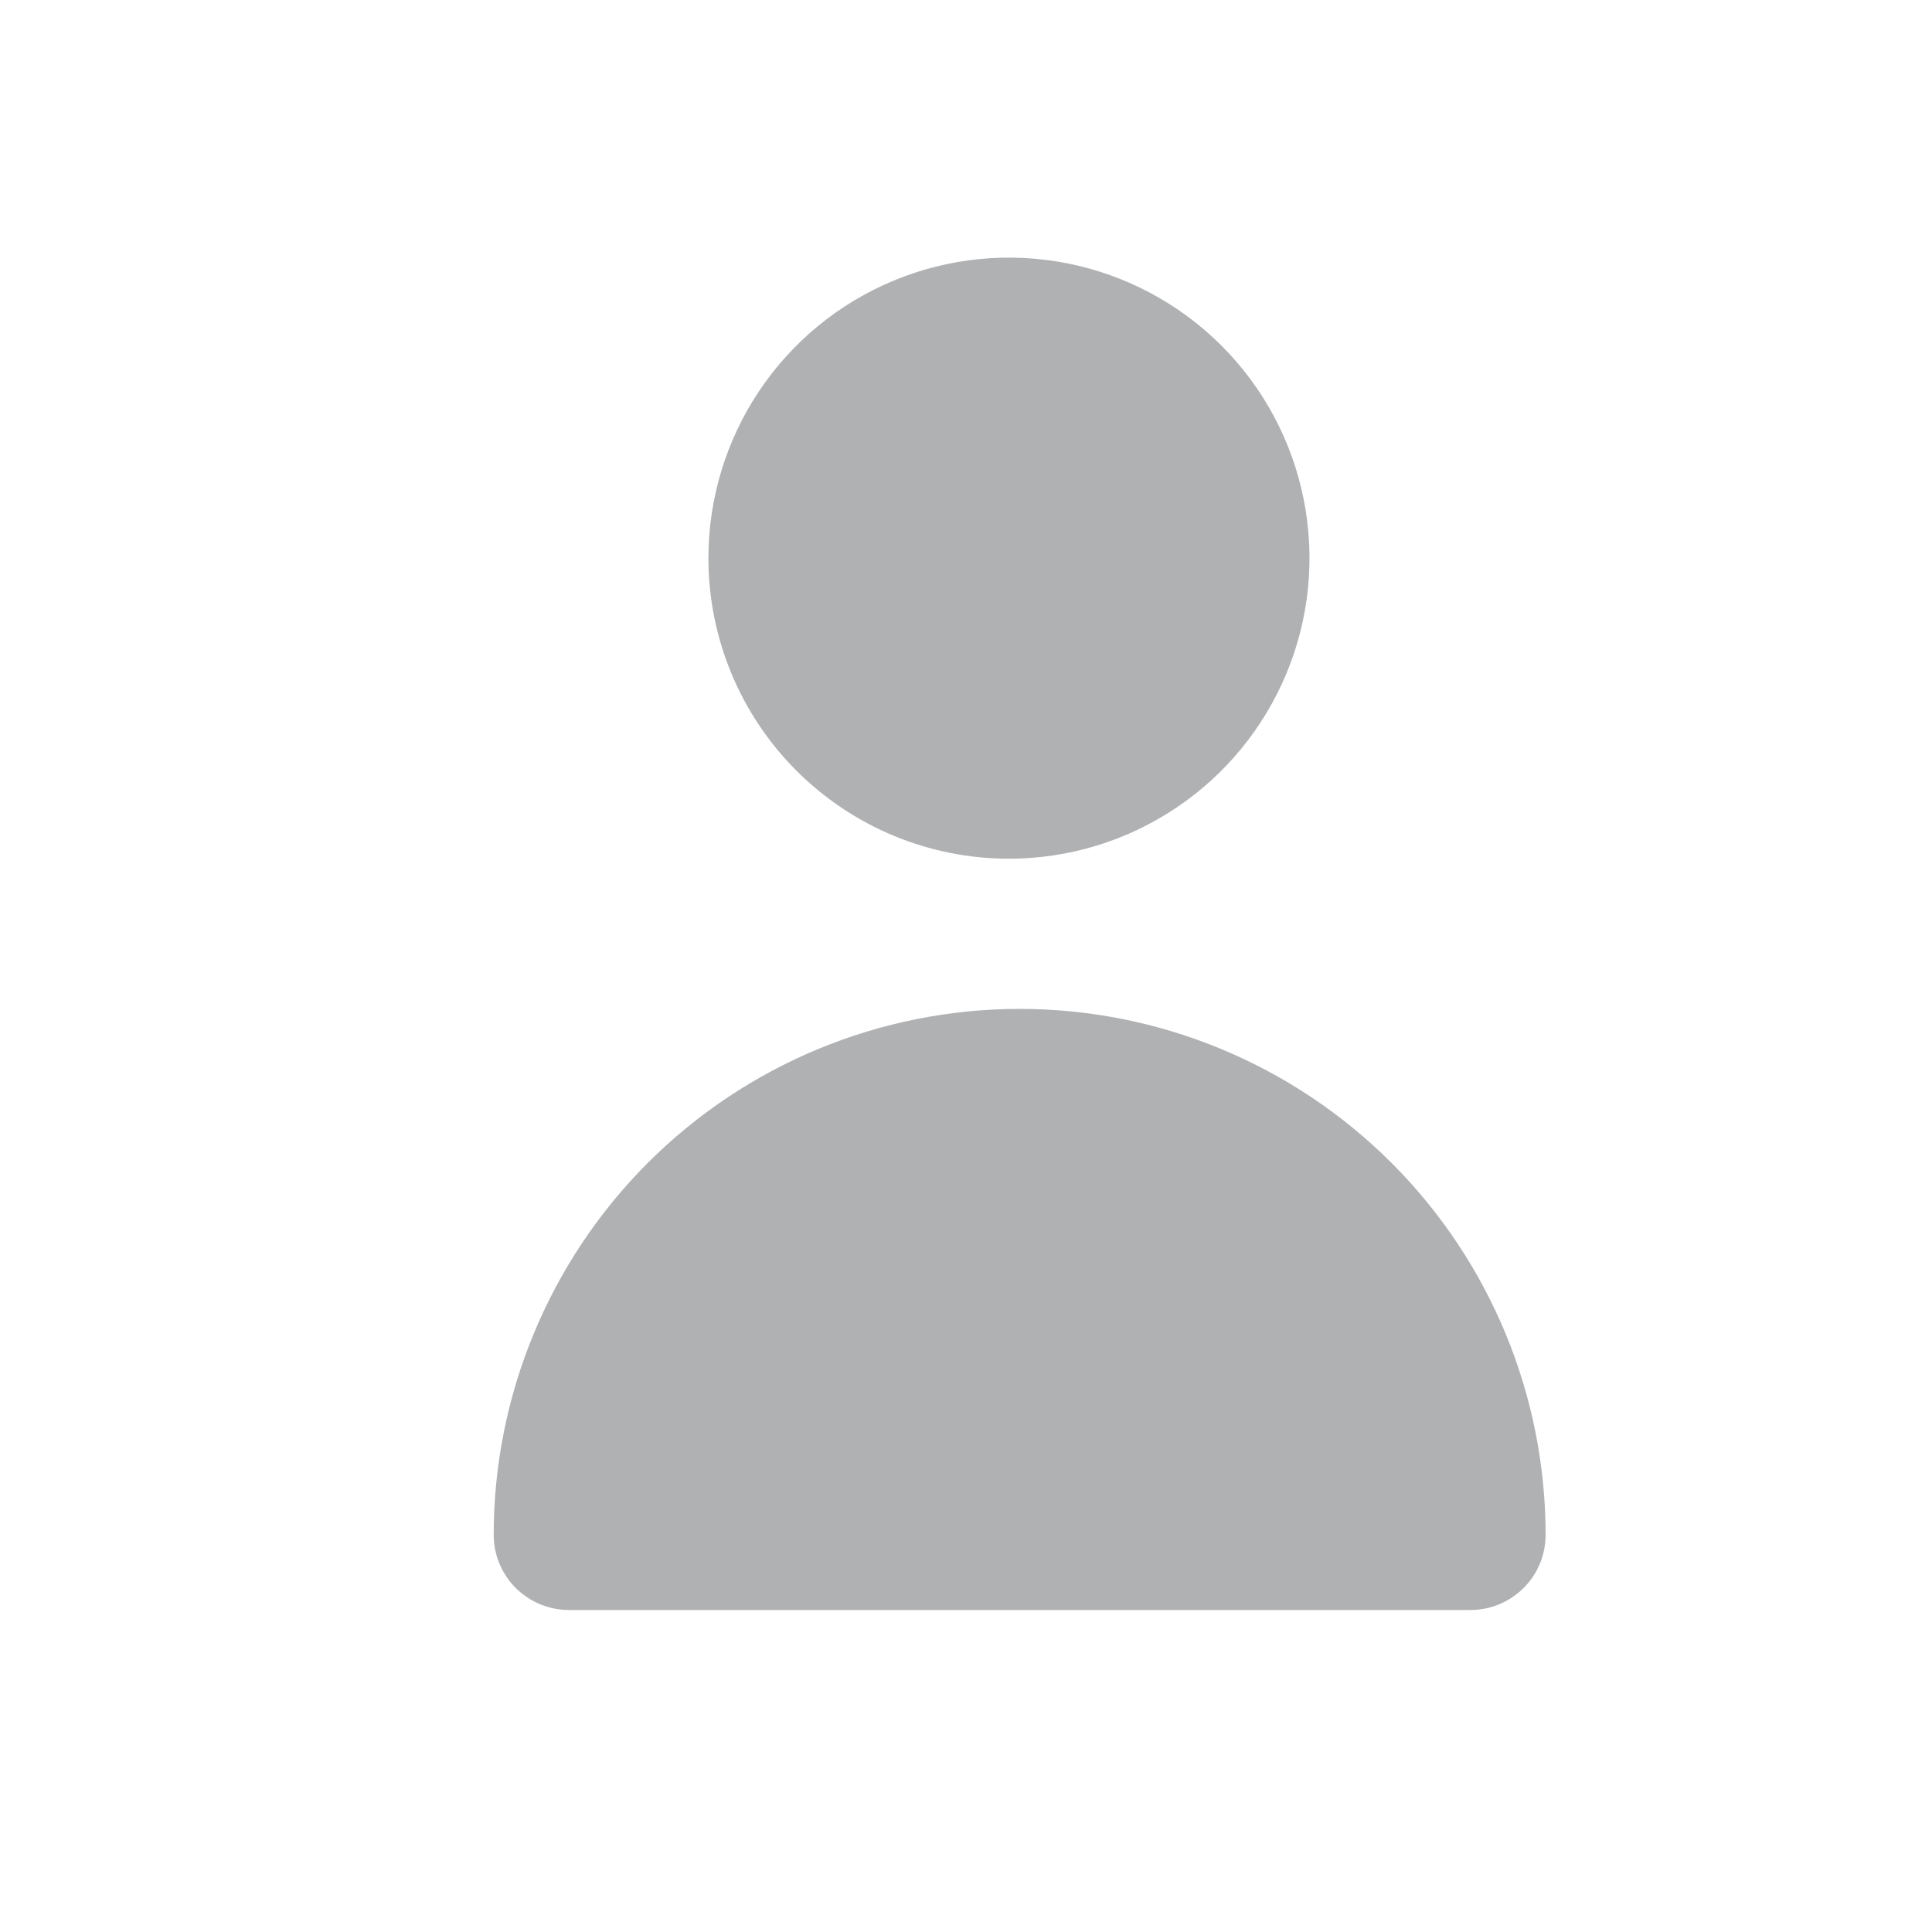
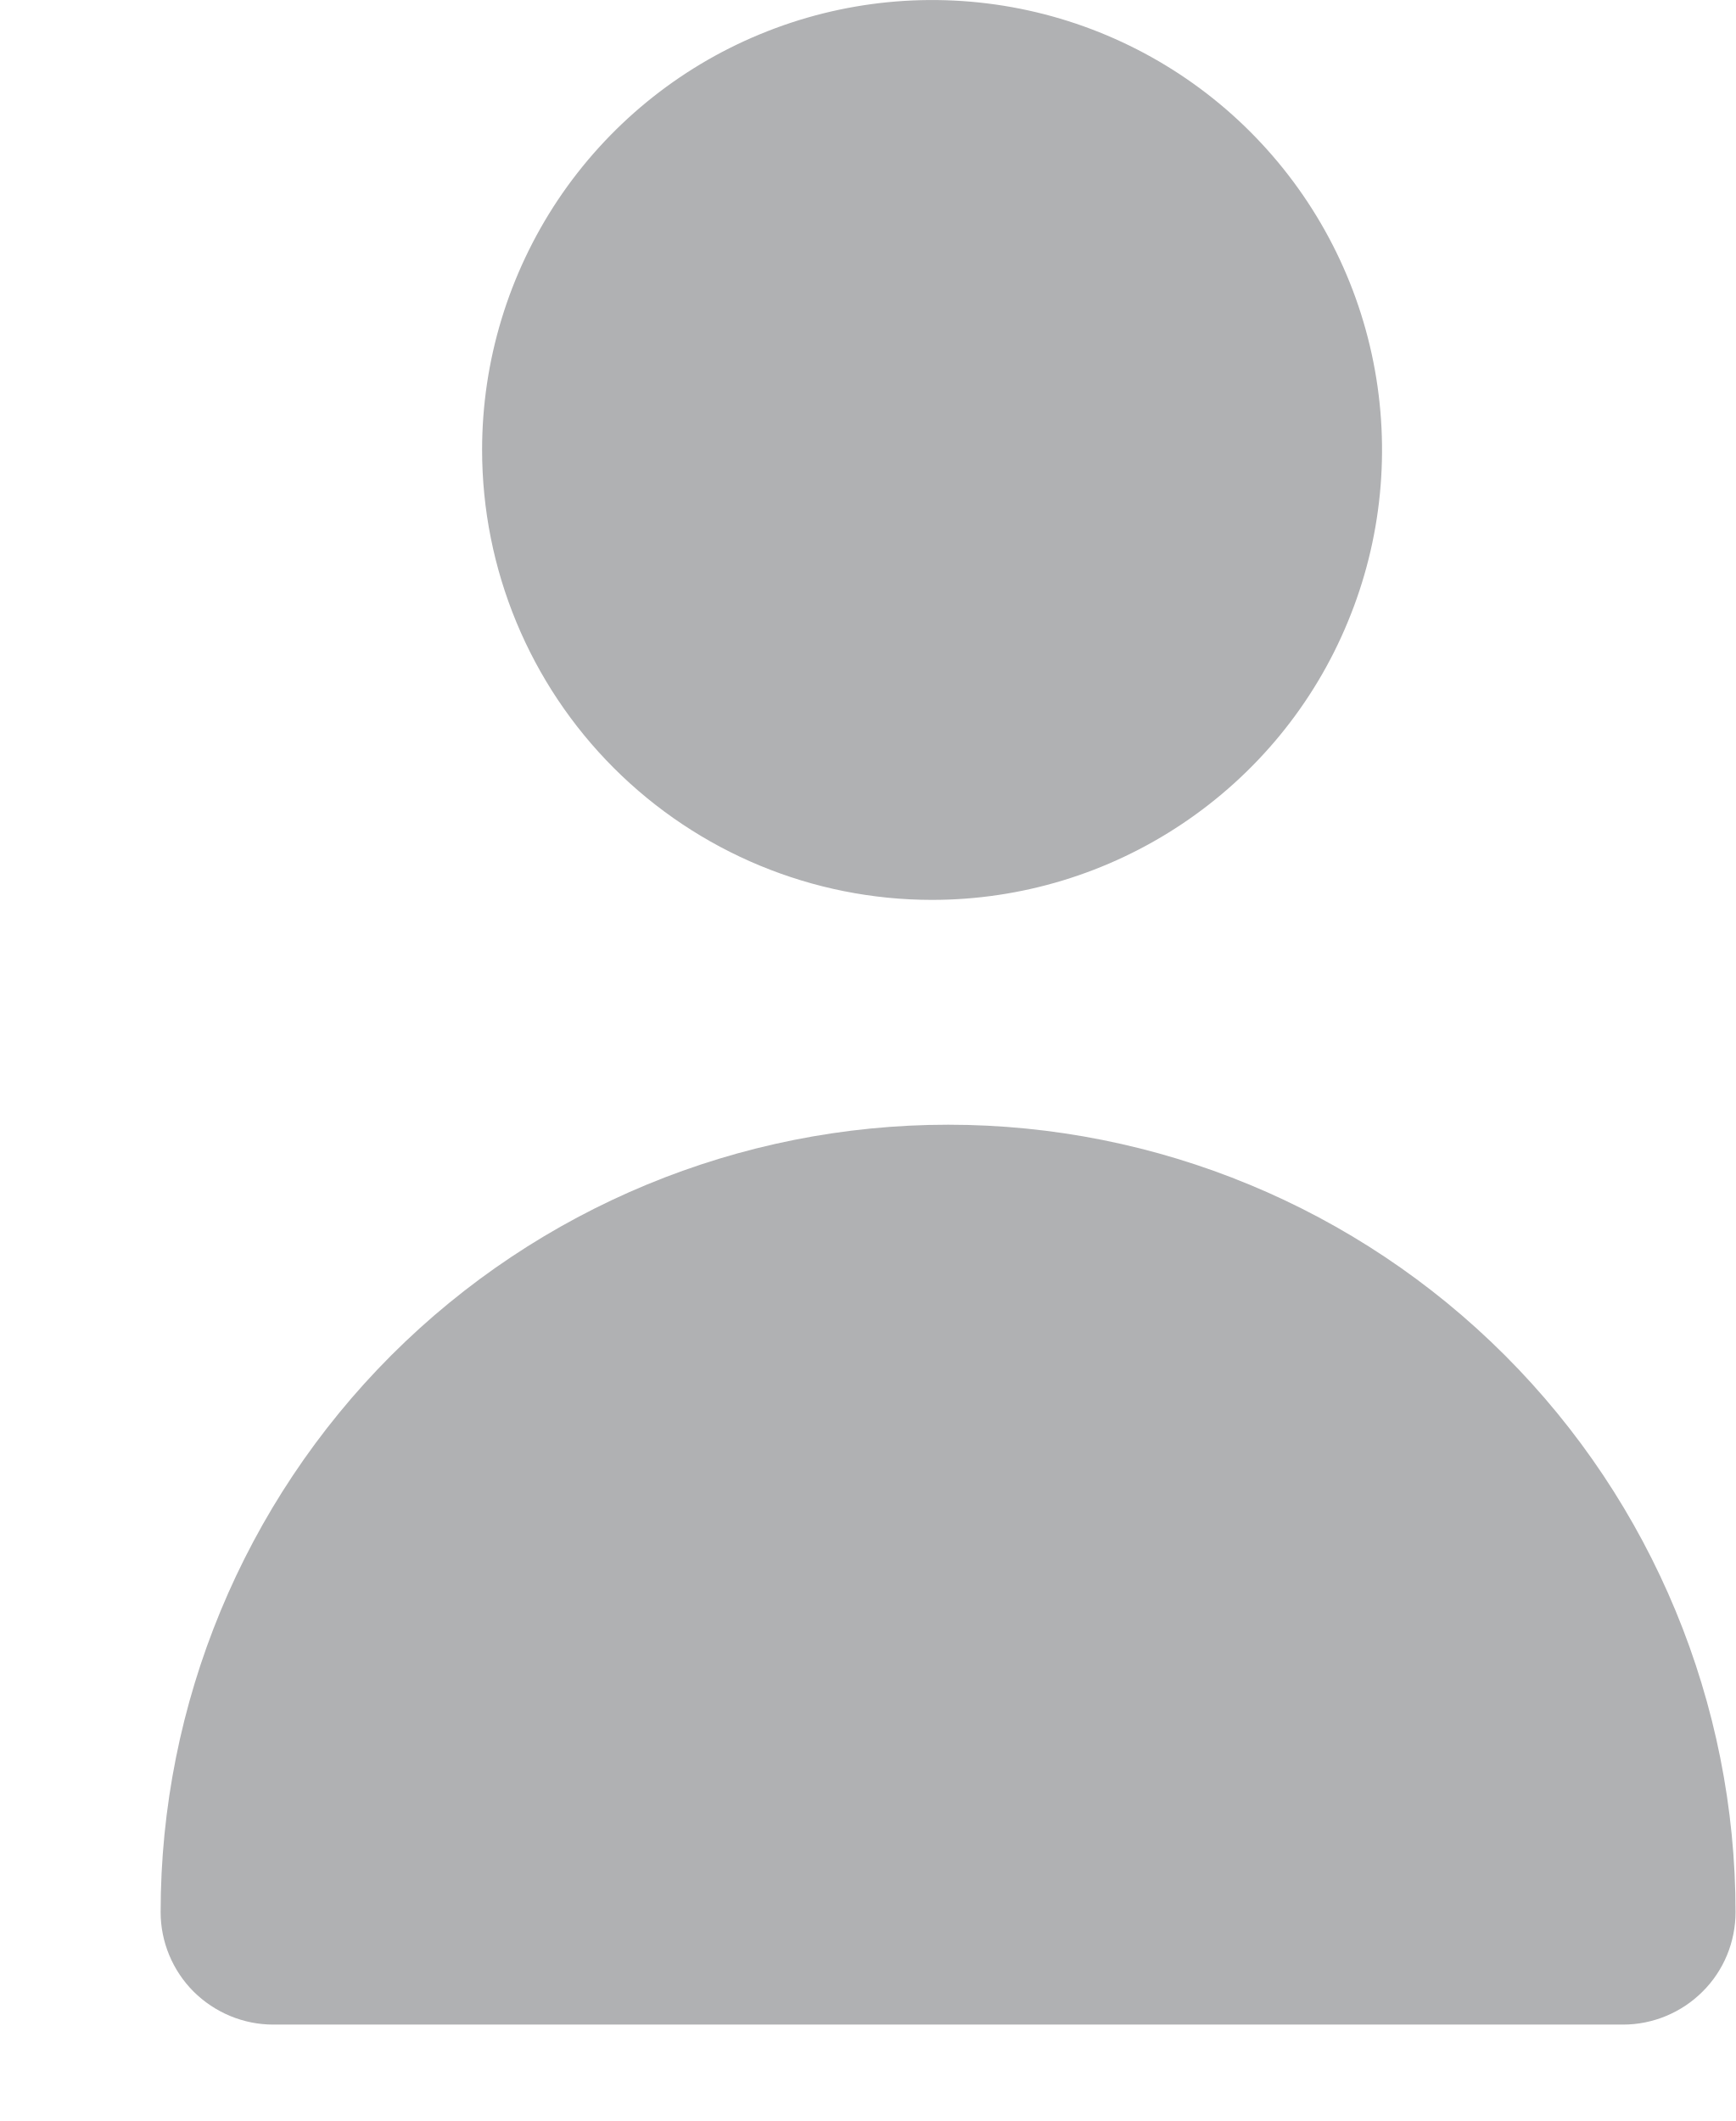
- <svg xmlns="http://www.w3.org/2000/svg" width="15" height="15" viewBox="0 0 15 15" fill="none">
-   <path d="M7.833 6.667C8.295 6.667 8.746 6.53 9.13 6.273C9.513 6.017 9.812 5.653 9.989 5.226C10.166 4.8 10.212 4.331 10.122 3.878C10.032 3.425 9.81 3.01 9.483 2.683C9.157 2.357 8.741 2.135 8.289 2.045C7.836 1.955 7.367 2.001 6.94 2.178C6.514 2.354 6.15 2.653 5.893 3.037C5.637 3.421 5.5 3.872 5.5 4.333C5.5 4.952 5.746 5.546 6.183 5.983C6.621 6.421 7.214 6.667 7.833 6.667Z" fill="#B0B1B3" />
-   <path d="M11.417 12.5C11.572 12.5 11.72 12.438 11.829 12.329C11.939 12.22 12 12.071 12 11.917C12 10.834 11.57 9.795 10.804 9.029C10.038 8.263 9 7.833 7.917 7.833C6.834 7.833 5.795 8.263 5.029 9.029C4.264 9.795 3.833 10.834 3.833 11.917C3.833 12.071 3.895 12.22 4.004 12.329C4.114 12.438 4.262 12.5 4.417 12.5H11.417Z" fill="#B0B1B3" />
+ <svg xmlns="http://www.w3.org/2000/svg" width="9" height="11" viewBox="0 0 9 11" fill="none">
+   <path d="M4.833 4.667C5.295 4.667 5.746 4.53 6.13 4.273C6.513 4.017 6.813 3.653 6.989 3.226C7.166 2.8 7.212 2.331 7.122 1.878C7.032 1.425 6.81 1.01 6.483 0.683C6.157 0.357 5.741 0.135 5.289 0.045C4.836 -0.045 4.367 0.001 3.94 0.178C3.514 0.354 3.15 0.653 2.893 1.037C2.637 1.421 2.5 1.872 2.5 2.333C2.5 2.952 2.746 3.546 3.183 3.983C3.621 4.421 4.215 4.667 4.833 4.667Z" fill="#B0B1B3" />
+   <path d="M8.417 10.5C8.571 10.5 8.72 10.438 8.829 10.329C8.939 10.22 9 10.071 9 9.917C9 8.834 8.57 7.795 7.804 7.029C7.038 6.263 6 5.833 4.917 5.833C3.834 5.833 2.795 6.263 2.029 7.029C1.264 7.795 0.833 8.834 0.833 9.917C0.833 10.071 0.895 10.22 1.004 10.329C1.114 10.438 1.262 10.5 1.417 10.5H8.417Z" fill="#B0B1B3" />
</svg>
